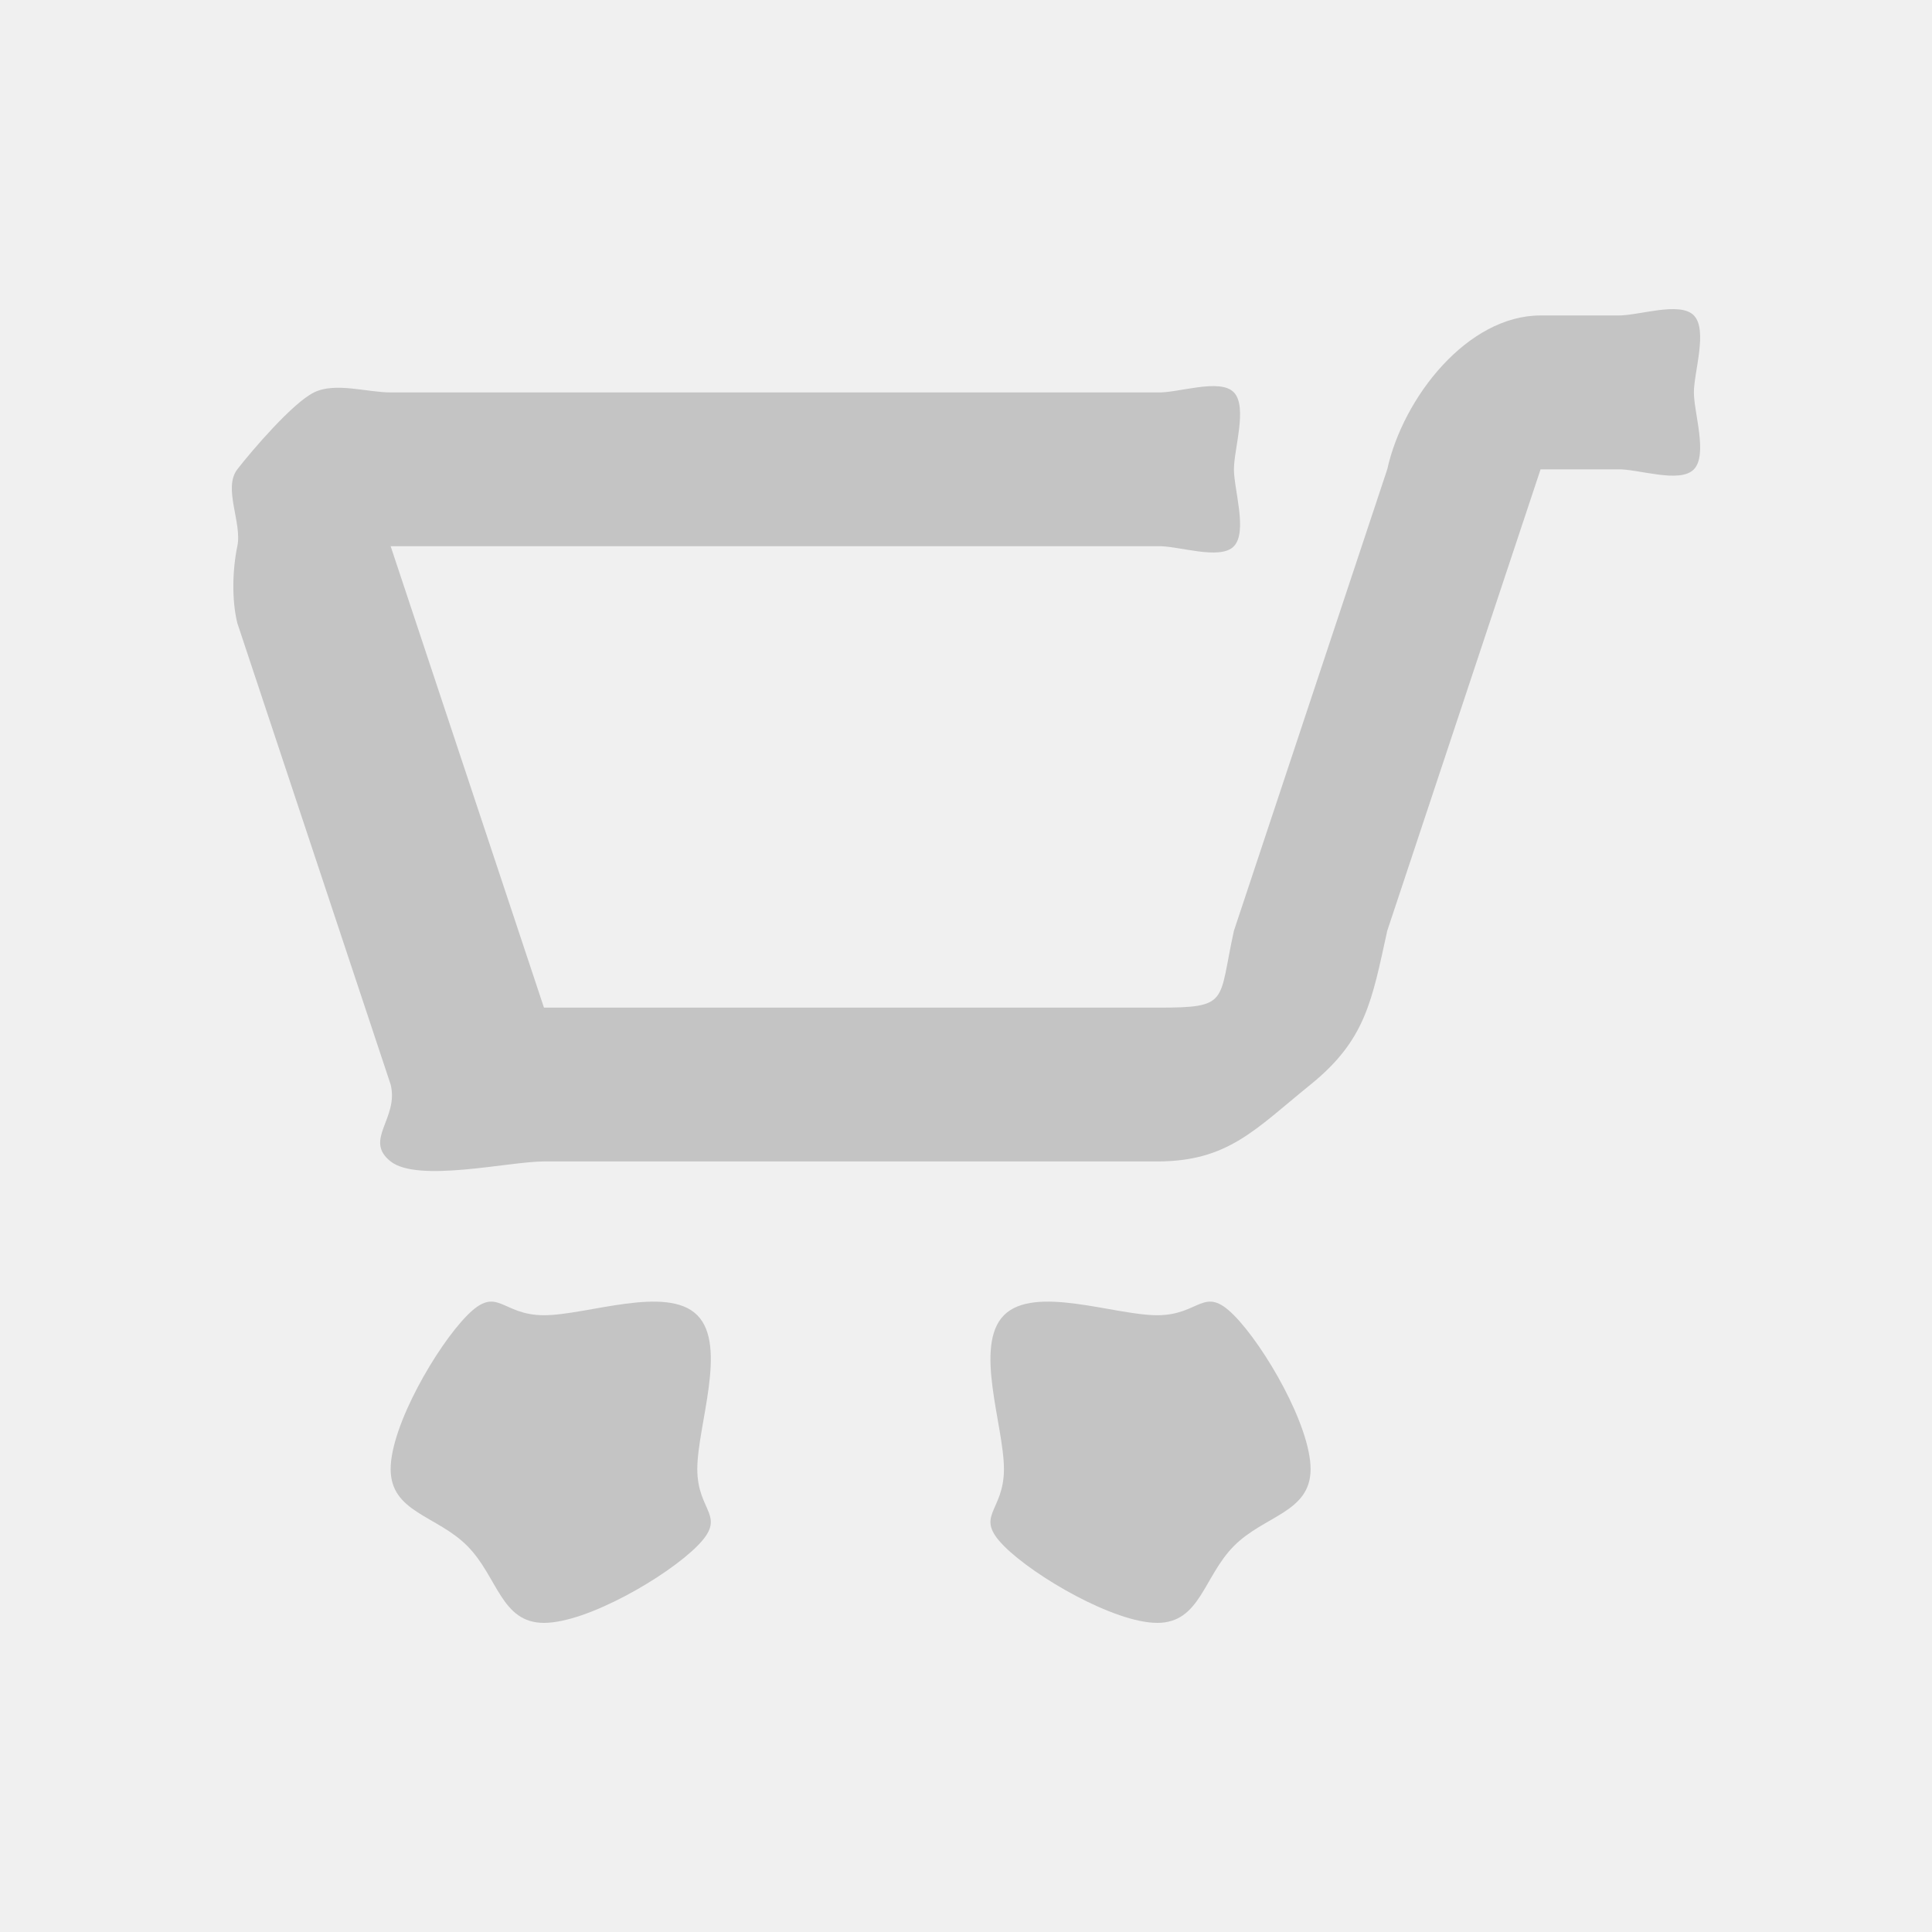
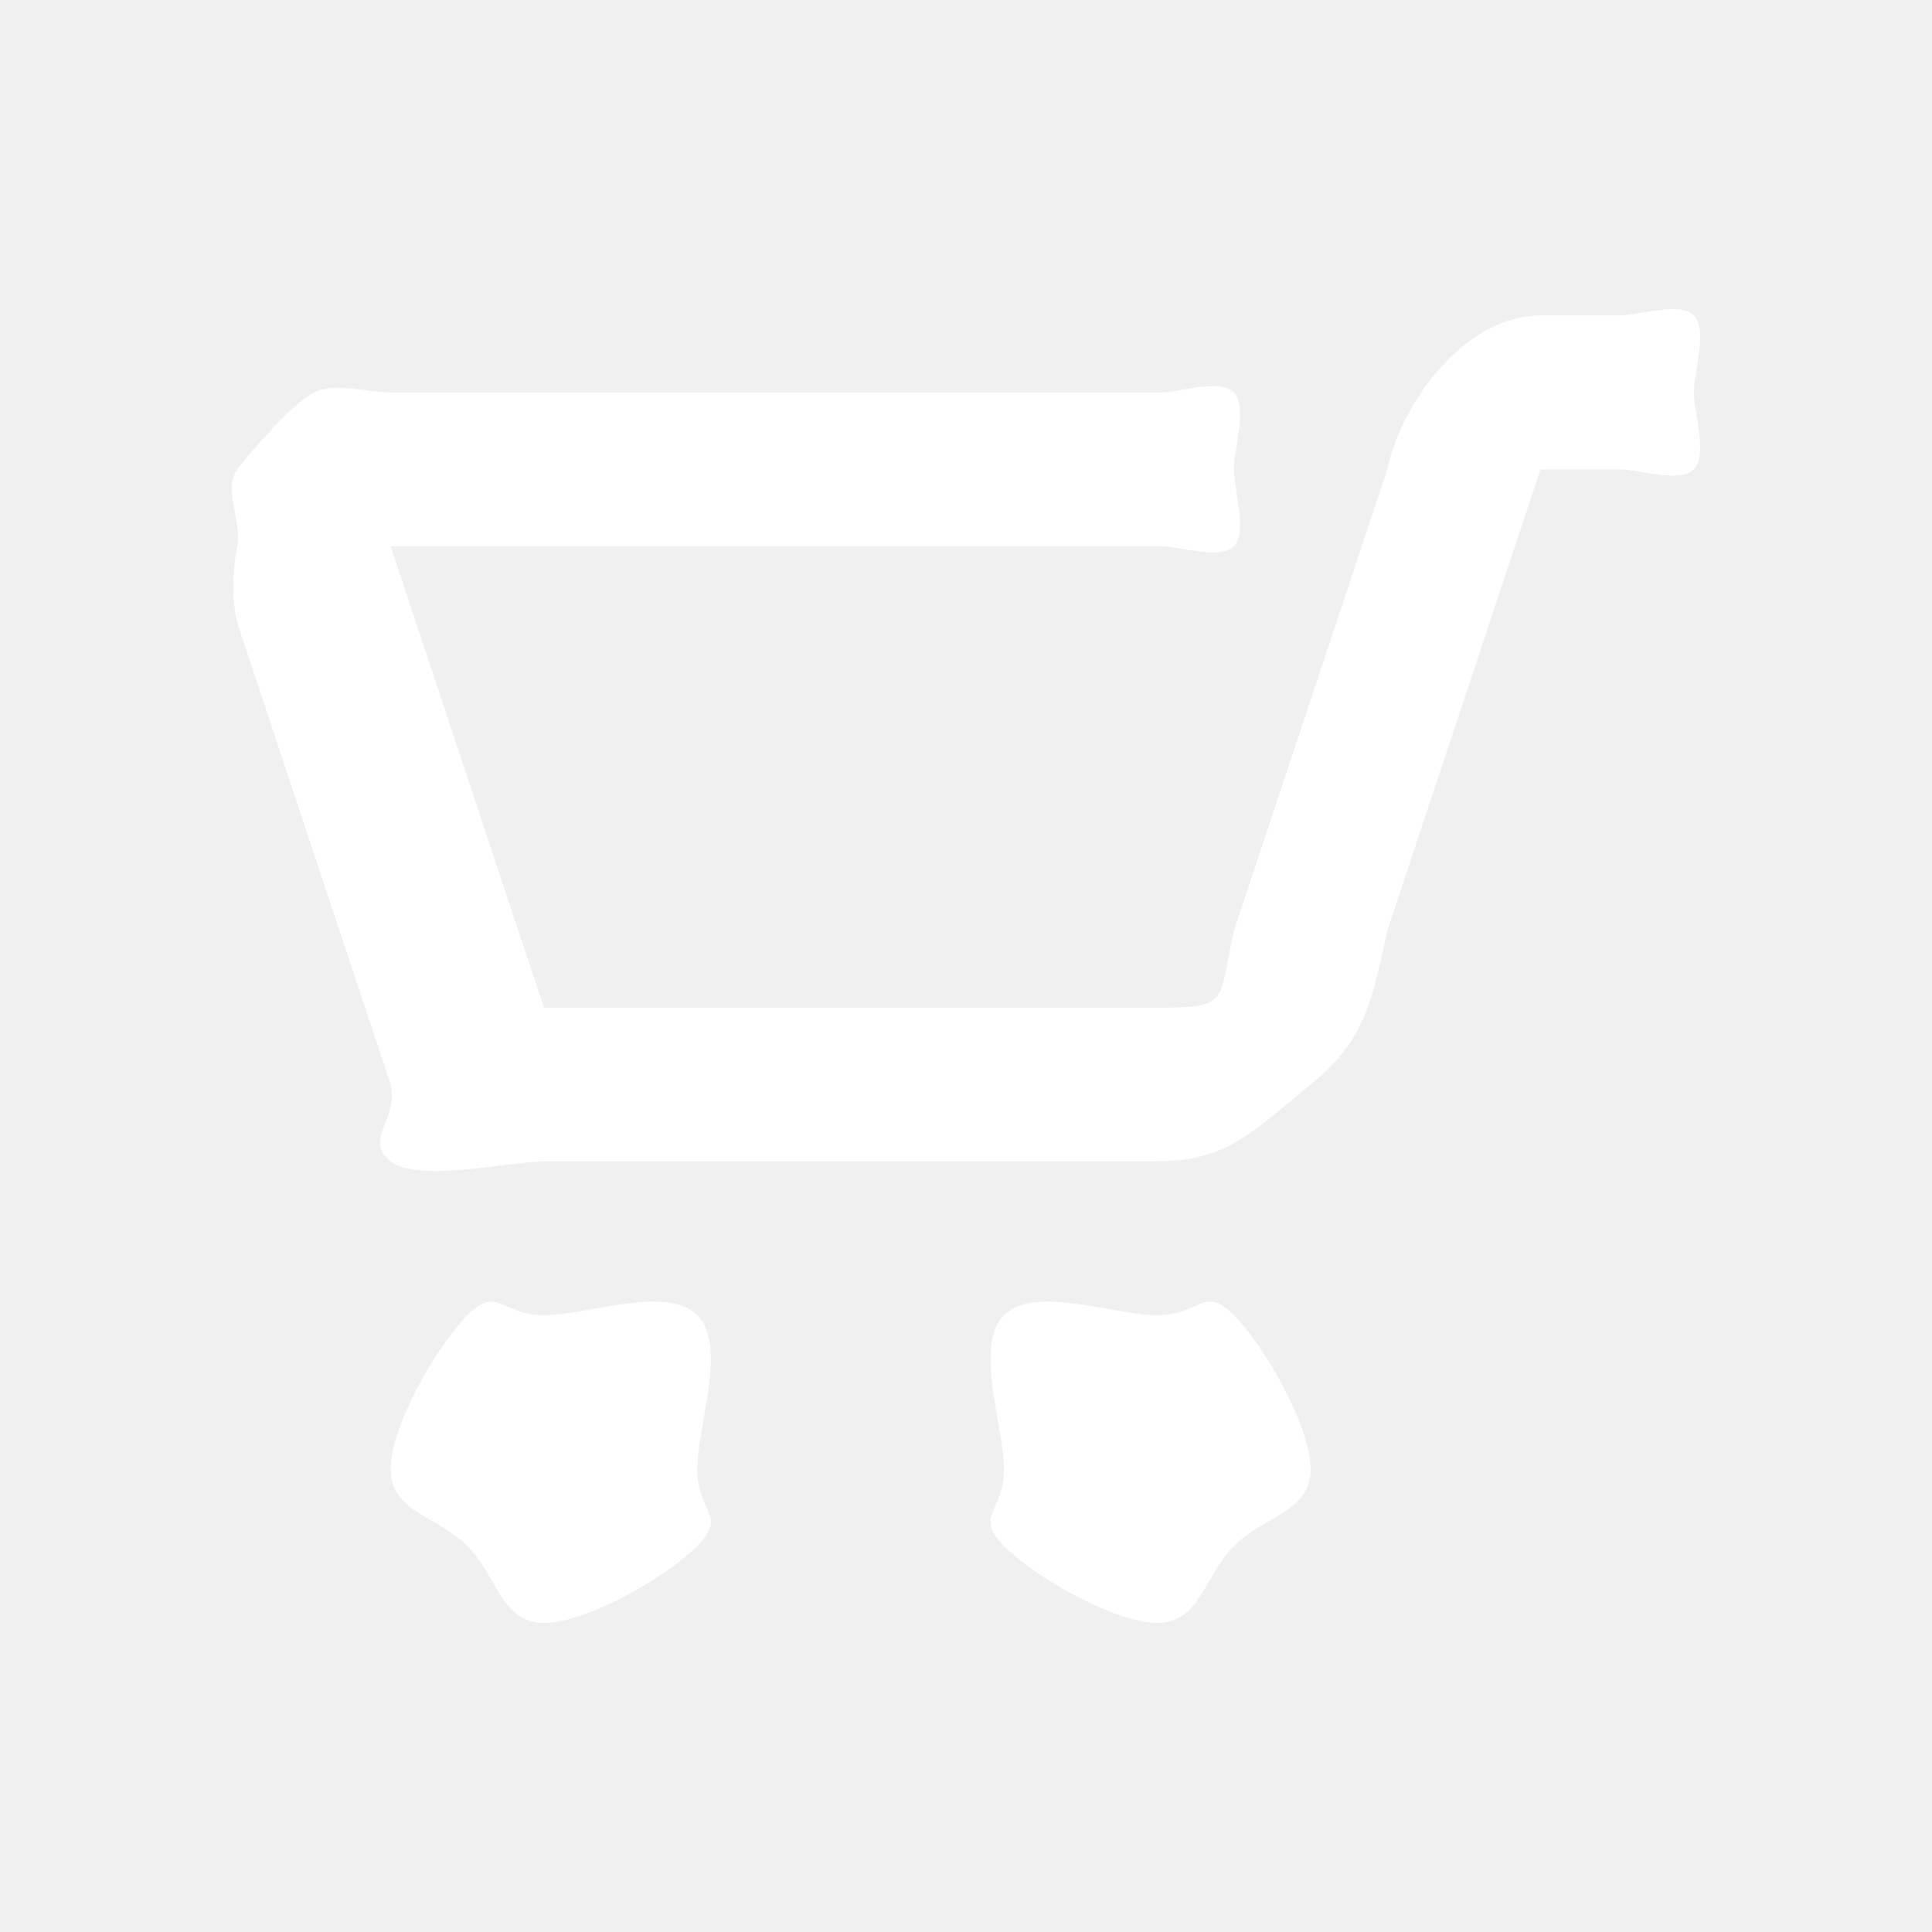
<svg xmlns="http://www.w3.org/2000/svg" width="25" height="25" viewBox="0 0 25 25" fill="none">
-   <path d="M14.975 21C15.531 21 15.574 20.401 15.967 20.005C16.361 19.608 16.959 19.571 16.959 19.01C16.959 18.449 16.361 17.416 15.967 17.019C15.574 16.623 15.531 17.019 14.975 17.019C14.419 17.019 13.385 16.623 12.991 17.019C12.598 17.416 12.991 18.449 12.991 19.01C12.991 19.571 12.598 19.608 12.991 20.005C13.385 20.401 14.419 21 14.975 21ZM7.039 21C7.596 21 8.63 20.401 9.023 20.005C9.417 19.608 9.023 19.571 9.023 19.01C9.023 18.449 9.417 17.416 9.023 17.019C8.63 16.623 7.596 17.019 7.039 17.019C6.483 17.019 6.441 16.623 6.047 17.019C5.654 17.416 5.055 18.449 5.055 19.01C5.055 19.571 5.654 19.608 6.047 20.005C6.441 20.401 6.483 21 7.039 21ZM20.927 6.073C21.189 6.064 21.737 6.262 21.919 6.073C22.101 5.883 21.919 5.342 21.919 5.078C21.919 4.814 22.101 4.272 21.919 4.082C21.737 3.893 21.189 4.091 20.927 4.082H19.935C18.989 4.082 18.157 5.142 17.951 6.073L15.967 12.044C15.761 12.974 15.921 13.039 14.975 13.039H7.039L5.055 7.068H14.975C15.235 7.056 15.788 7.257 15.967 7.068C16.146 6.879 15.967 6.335 15.967 6.073C15.967 5.811 16.146 5.267 15.967 5.078C15.788 4.888 15.235 5.09 14.975 5.078H5.055C4.749 5.078 4.339 4.942 4.063 5.078C3.788 5.213 3.26 5.829 3.071 6.073C2.883 6.316 3.135 6.766 3.071 7.068C3.008 7.37 2.997 7.763 3.071 8.063L5.055 14.034C5.164 14.474 4.701 14.75 5.055 15.029C5.41 15.308 6.589 15.029 7.039 15.029H14.975C15.893 15.029 16.243 14.613 16.959 14.034C17.675 13.455 17.752 12.947 17.951 12.044L19.935 6.073H20.927Z" fill="#C4C4C4" />
+   <path d="M14.975 21C15.531 21 15.574 20.401 15.967 20.005C16.361 19.608 16.959 19.571 16.959 19.01C16.959 18.449 16.361 17.416 15.967 17.019C15.574 16.623 15.531 17.019 14.975 17.019C14.419 17.019 13.385 16.623 12.991 17.019C12.598 17.416 12.991 18.449 12.991 19.01C12.991 19.571 12.598 19.608 12.991 20.005C13.385 20.401 14.419 21 14.975 21ZM7.039 21C7.596 21 8.63 20.401 9.023 20.005C9.417 19.608 9.023 19.571 9.023 19.01C9.023 18.449 9.417 17.416 9.023 17.019C8.63 16.623 7.596 17.019 7.039 17.019C6.483 17.019 6.441 16.623 6.047 17.019C5.654 17.416 5.055 18.449 5.055 19.01C5.055 19.571 5.654 19.608 6.047 20.005C6.441 20.401 6.483 21 7.039 21ZM20.927 6.073C21.189 6.064 21.737 6.262 21.919 6.073C22.101 5.883 21.919 5.342 21.919 5.078C21.919 4.814 22.101 4.272 21.919 4.082C21.737 3.893 21.189 4.091 20.927 4.082H19.935C18.989 4.082 18.157 5.142 17.951 6.073L15.967 12.044C15.761 12.974 15.921 13.039 14.975 13.039H7.039L5.055 7.068H14.975C15.235 7.056 15.788 7.257 15.967 7.068C16.146 6.879 15.967 6.335 15.967 6.073C15.967 5.811 16.146 5.267 15.967 5.078C15.788 4.888 15.235 5.09 14.975 5.078H5.055C4.749 5.078 4.339 4.942 4.063 5.078C3.788 5.213 3.26 5.829 3.071 6.073C2.883 6.316 3.135 6.766 3.071 7.068C3.008 7.37 2.997 7.763 3.071 8.063L5.055 14.034C5.164 14.474 4.701 14.75 5.055 15.029C5.41 15.308 6.589 15.029 7.039 15.029H14.975C15.893 15.029 16.243 14.613 16.959 14.034C17.675 13.455 17.752 12.947 17.951 12.044L19.935 6.073H20.927Z" fill="#ffffff" />
</svg>
